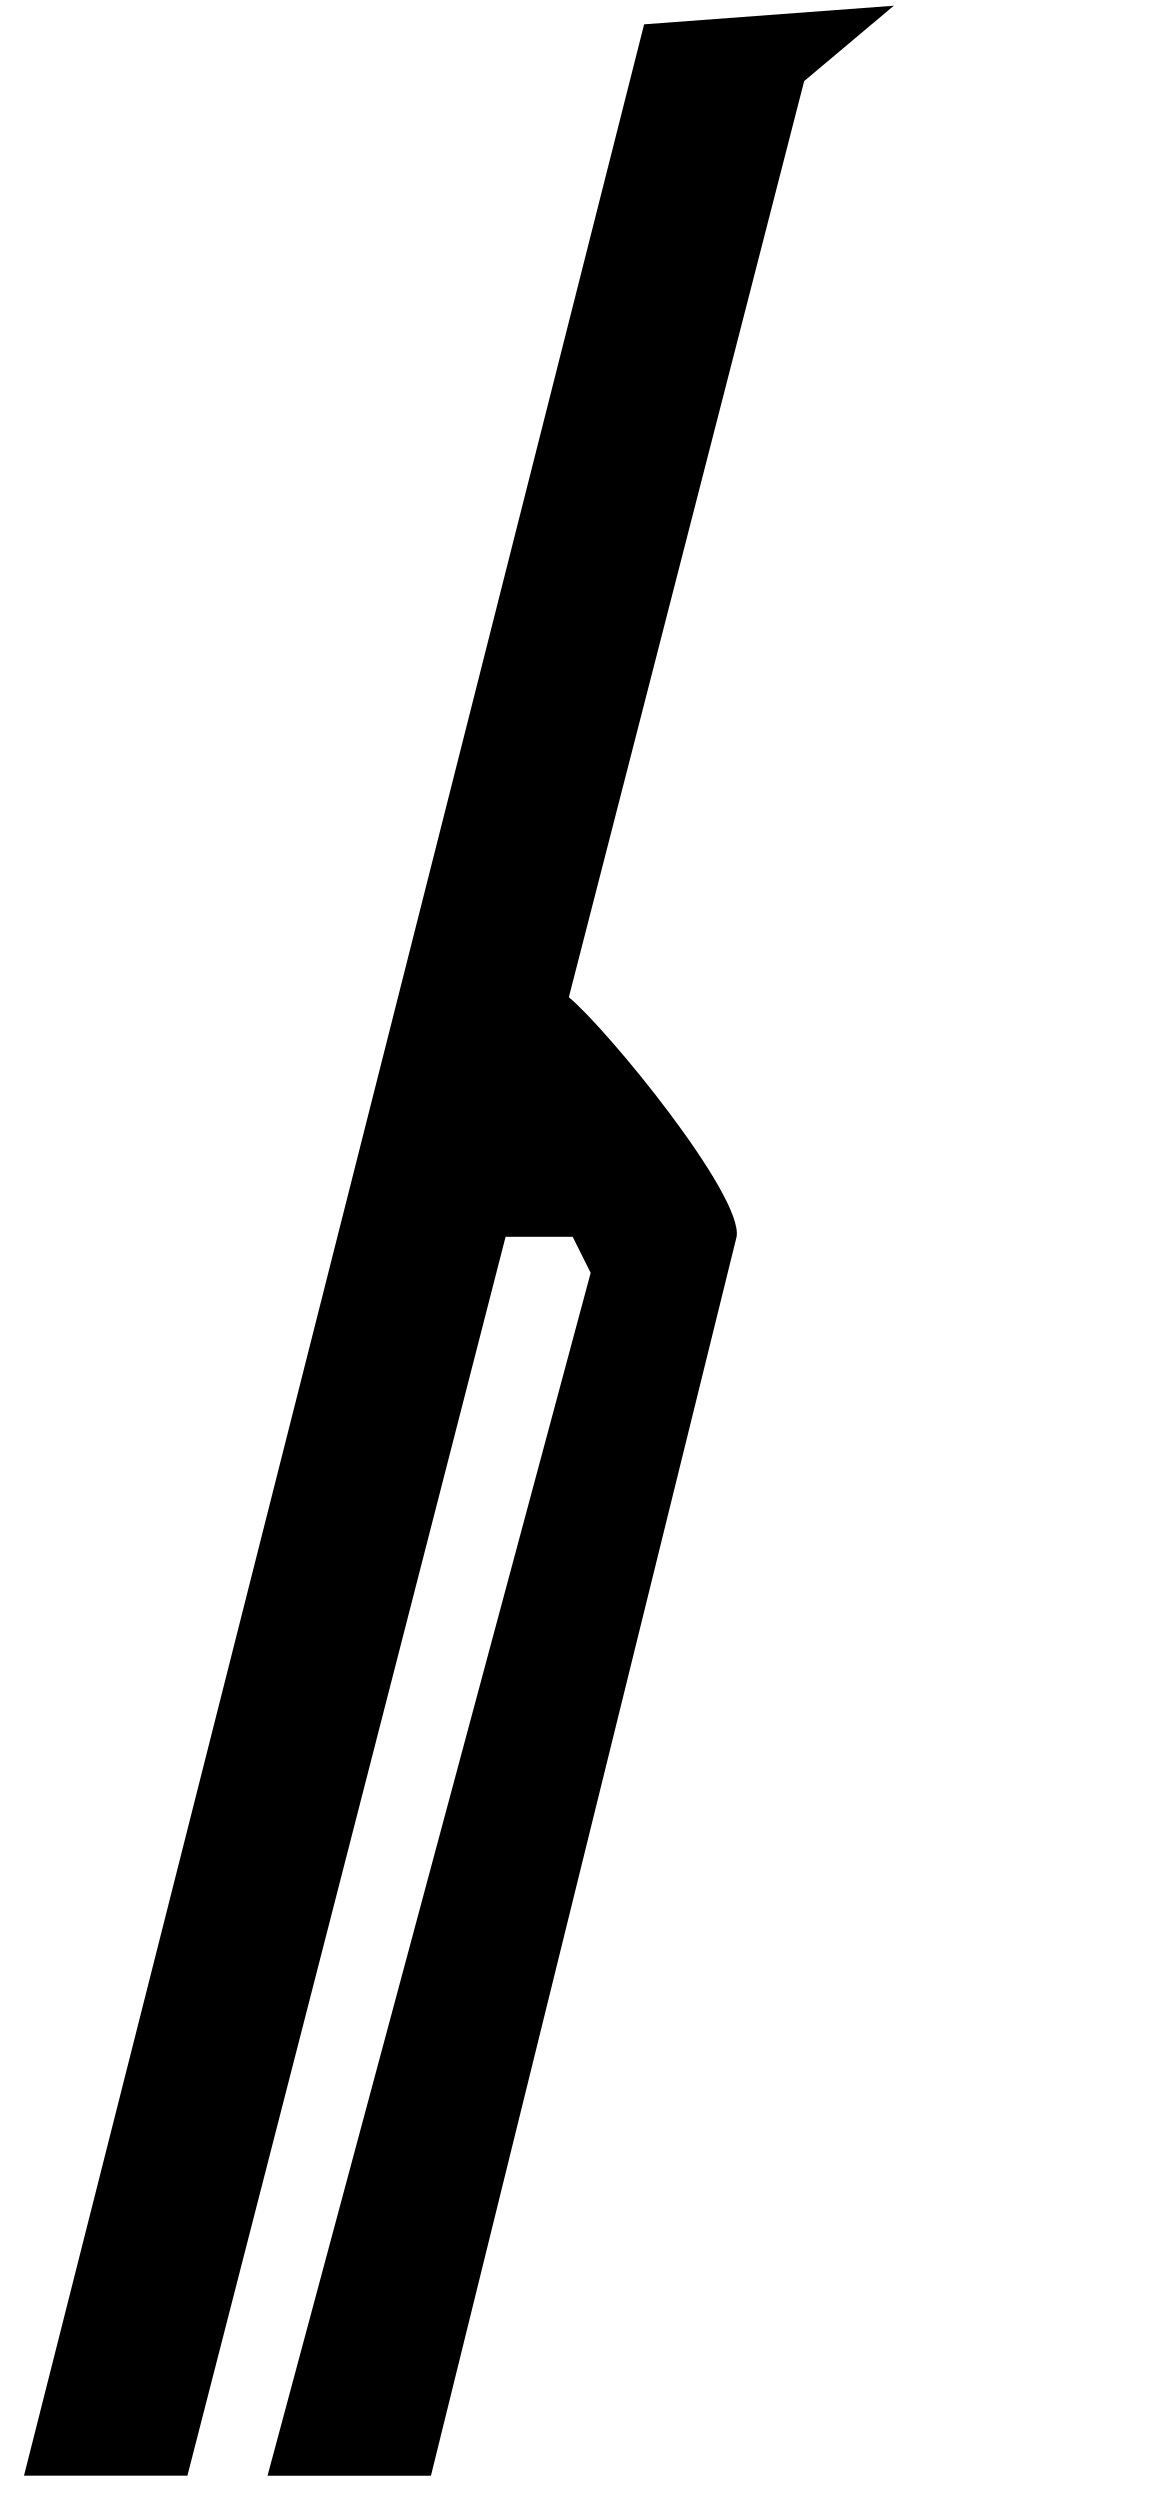
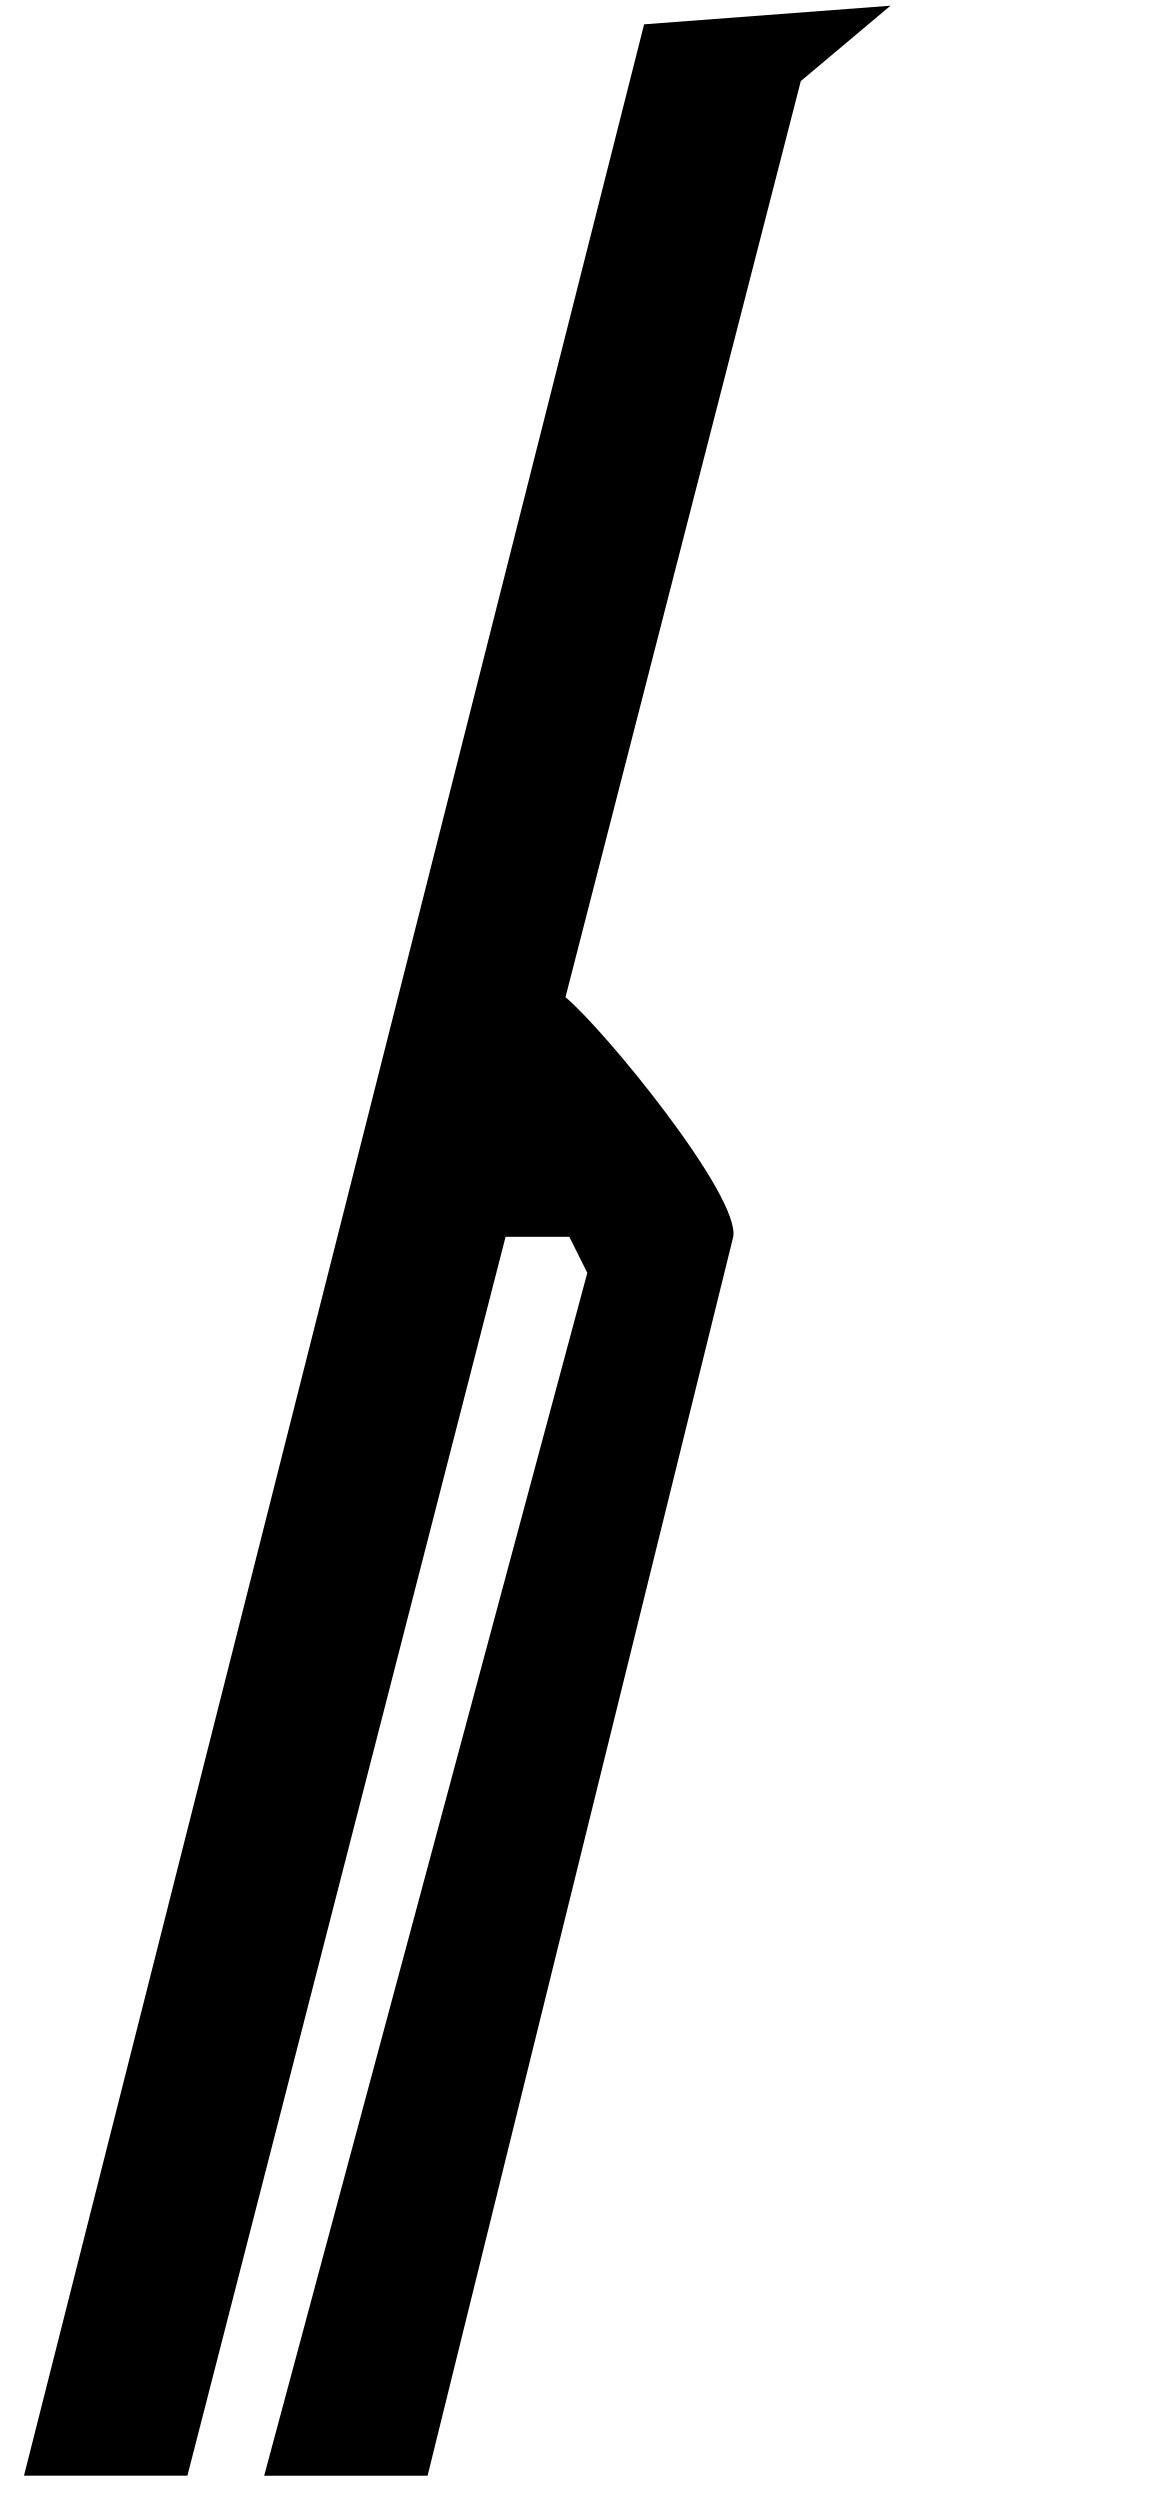
<svg xmlns="http://www.w3.org/2000/svg" viewBox="133.222 30.047 24.004 52.001" width="9.23mm" height="20.00mm" version="1.1" id="svg1">
  <defs id="defs1" />
-   <path d="m 146.623,30.547 -12.902,51.001 h 3.4 l 6.62,-25.775 h 1.396 l 0.374,0.75 -6.723,25.026 3.4,0 6.359,-25.776 c 0.145,-0.856 -2.685,-4.316 -3.49,-4.985 l 4.896,-19.06 1.865,-1.568 z" id="path2" style="fill:black" />
+   <path d="m 146.623,30.547 -12.902,51.001 h 3.4 l 6.62,-25.775 h 1.326 l 0.374,0.75 -6.723,25.026 3.4,0 6.359,-25.776 c 0.145,-0.856 -2.685,-4.316 -3.49,-4.985 l 4.896,-19.06 1.865,-1.568 z" id="path2" style="fill:black" />
</svg>
